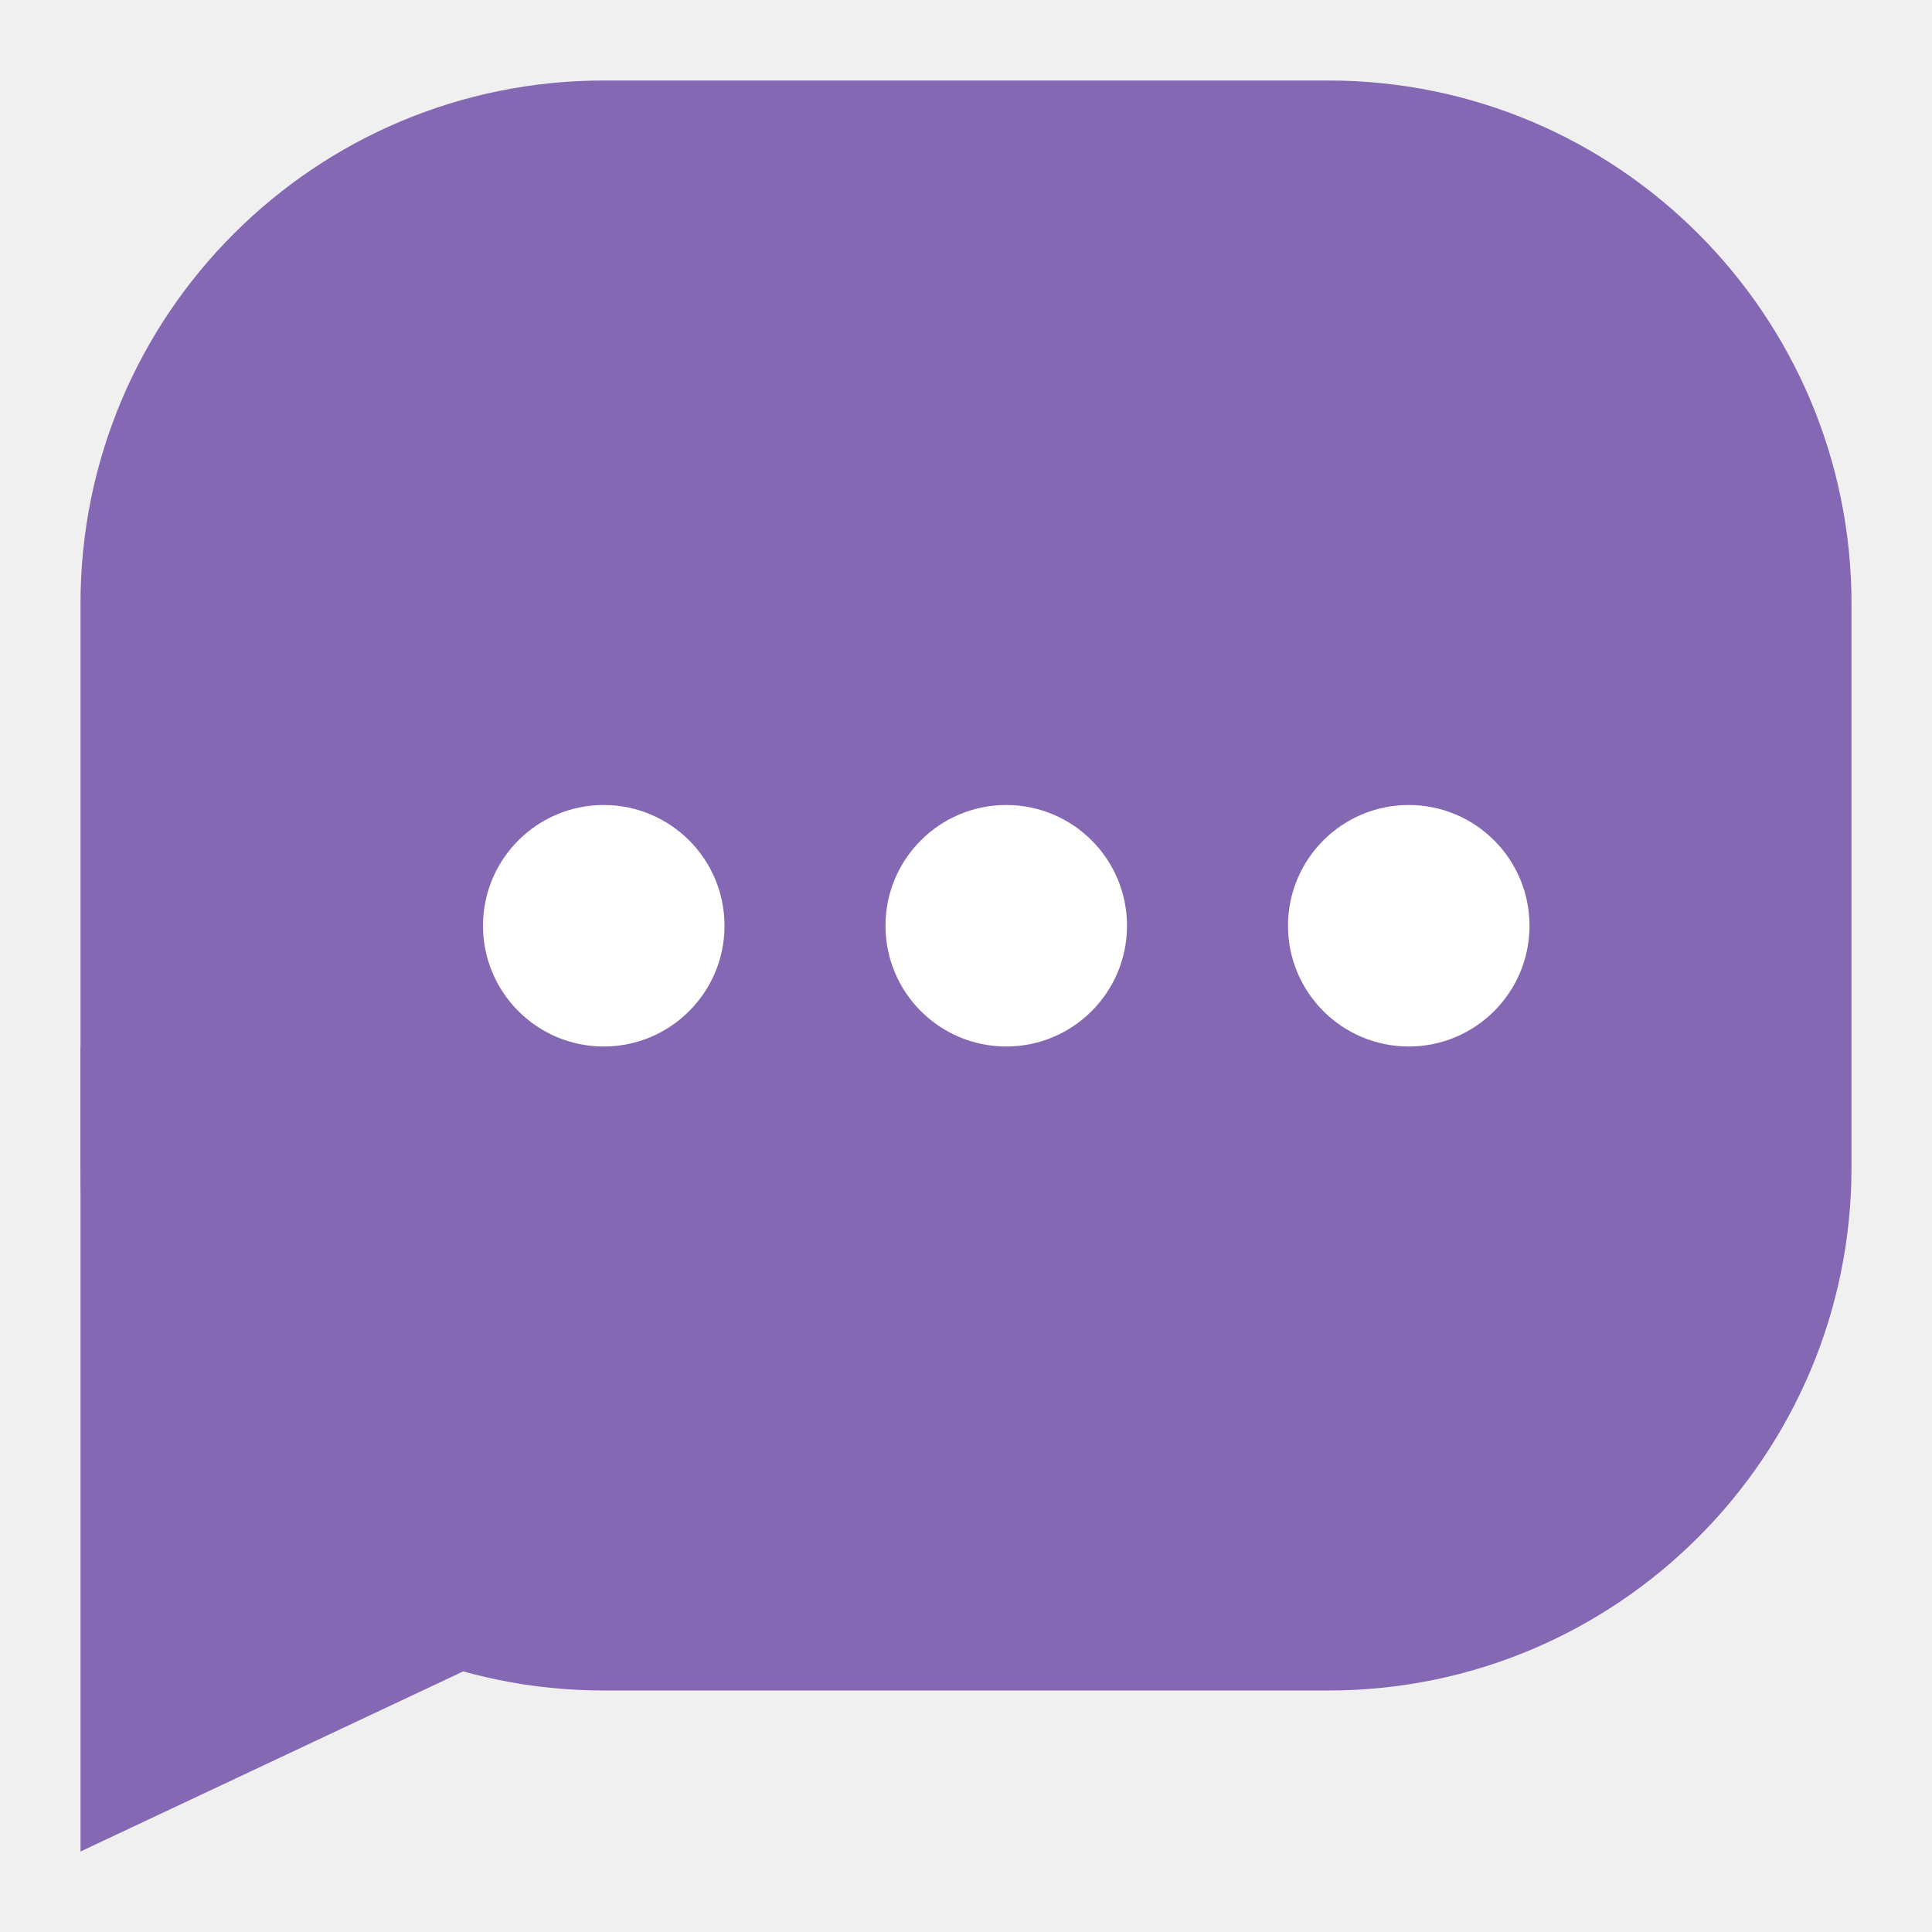
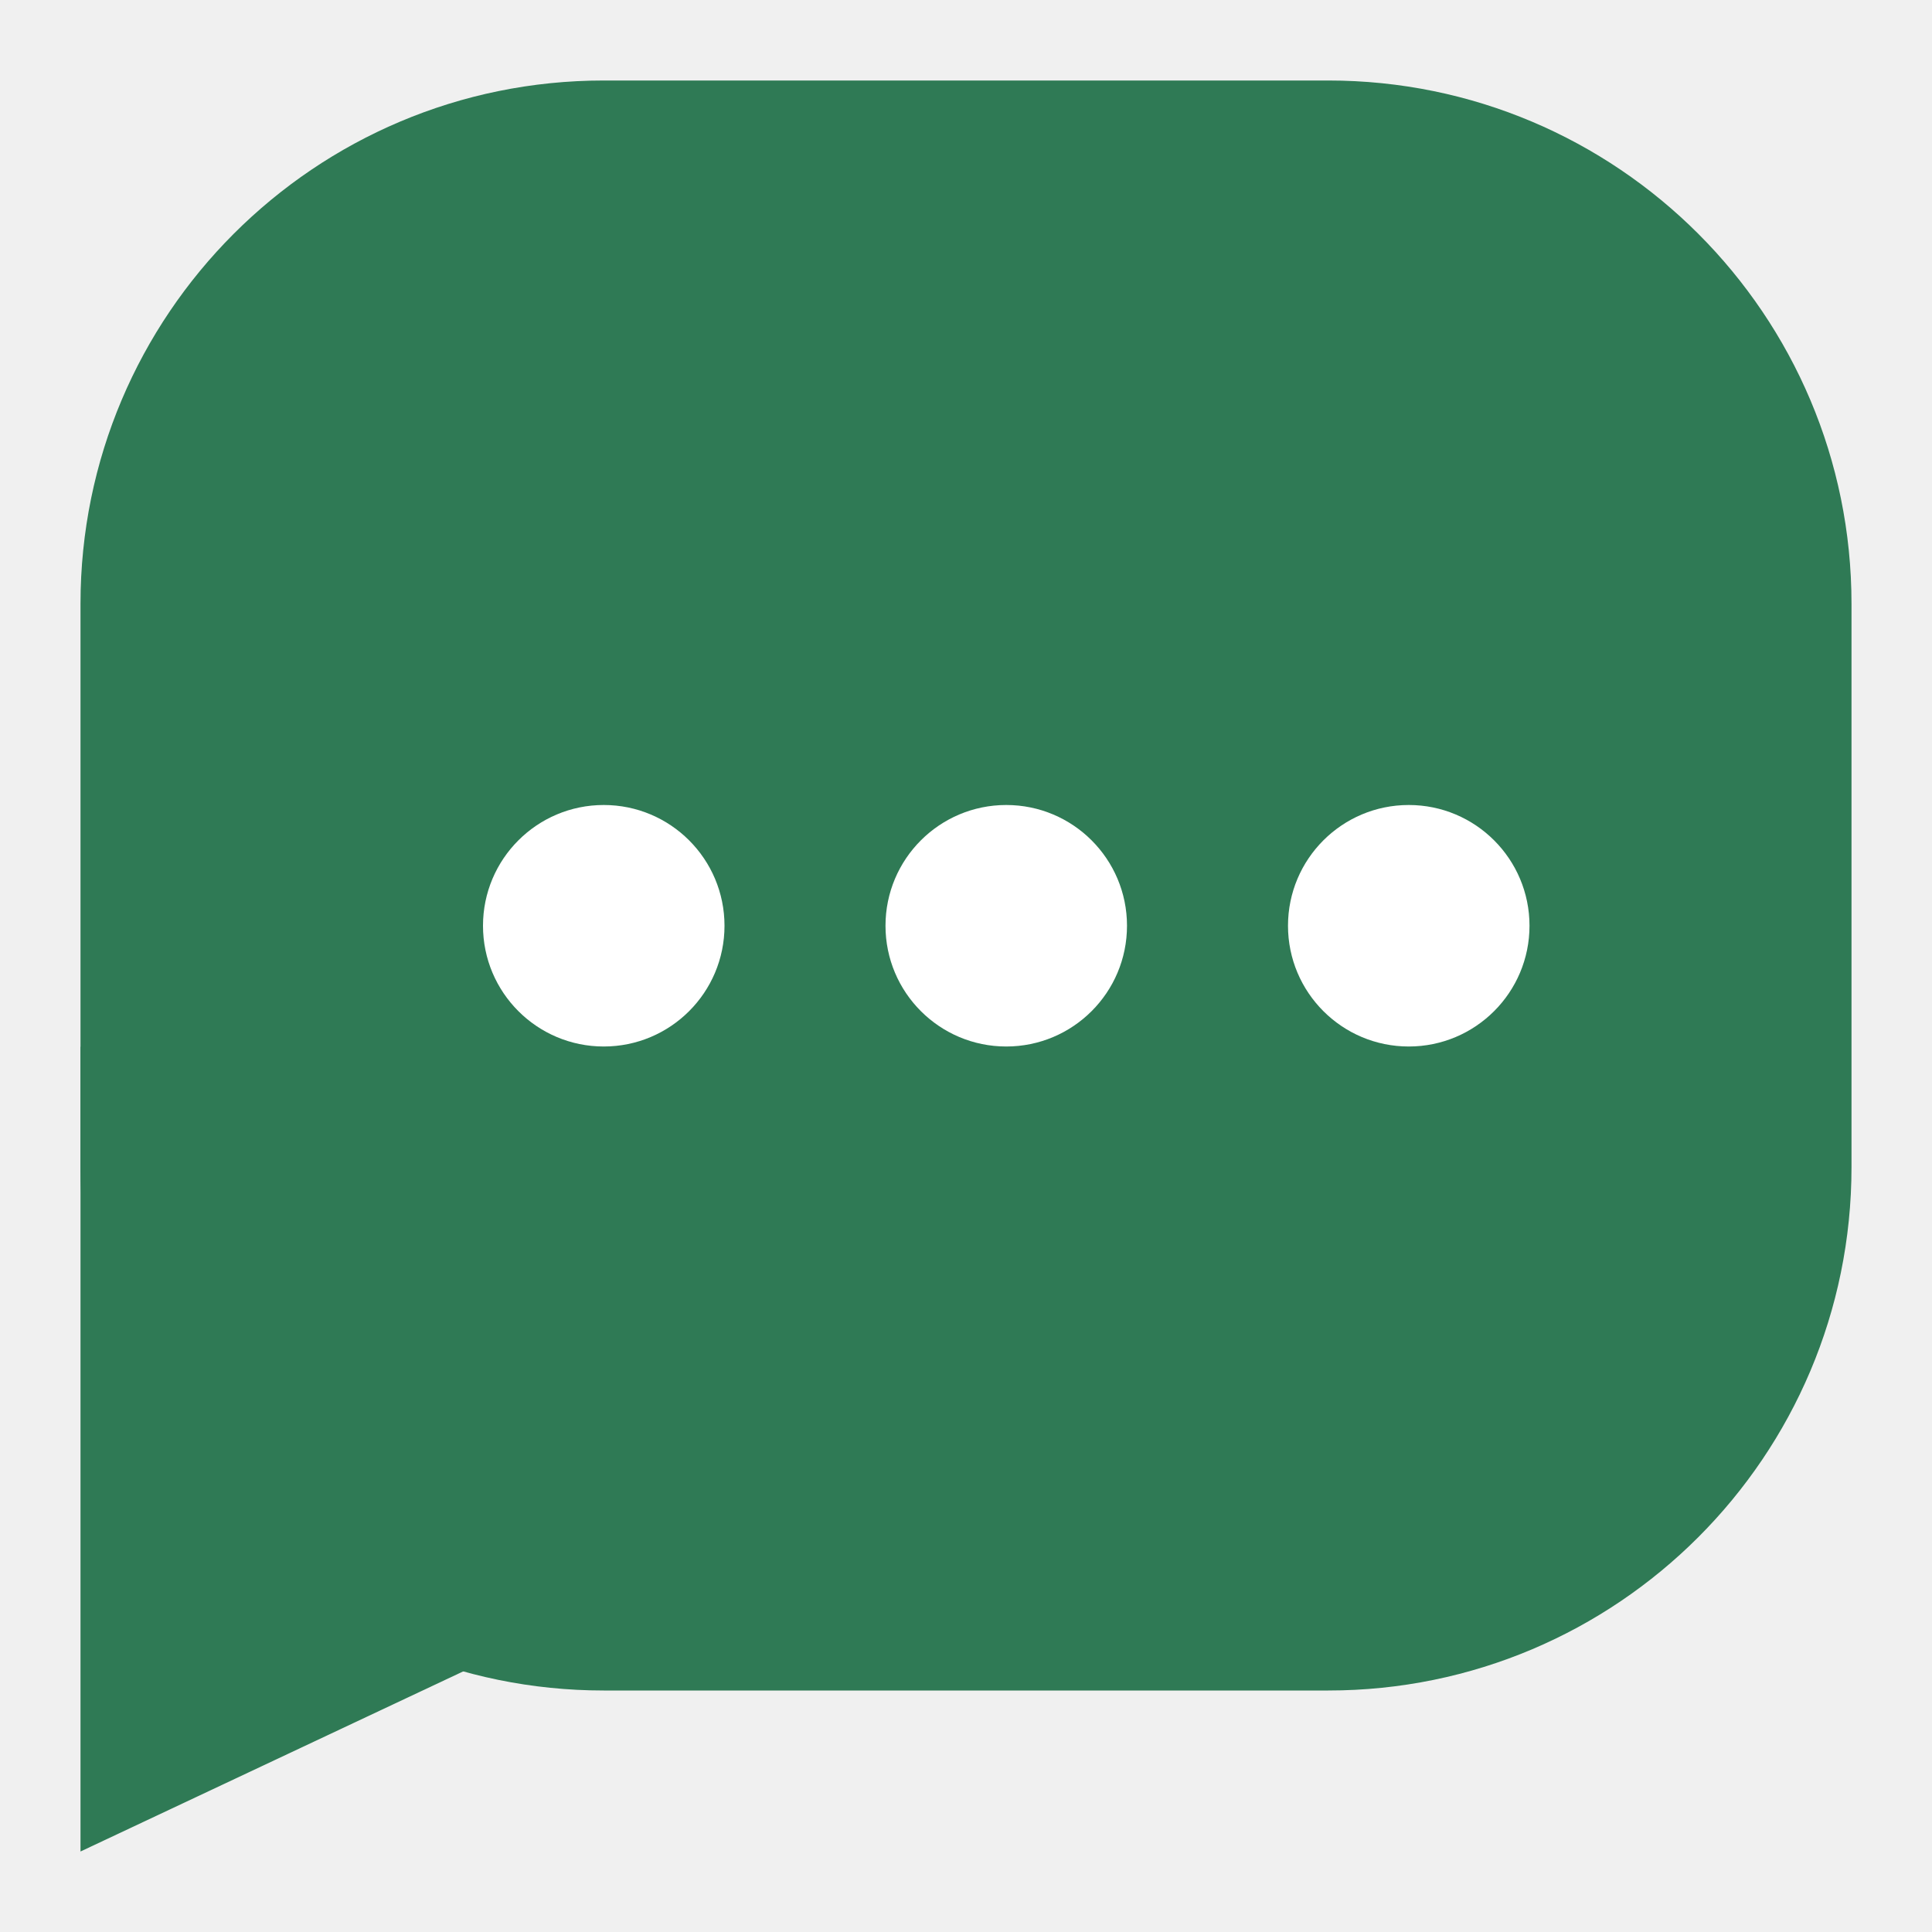
<svg xmlns="http://www.w3.org/2000/svg" viewBox="0 0 48 48">
-   <rect x="2" y="2" width="44" height="40" rx="13" fill="#8568b4" />
-   <path d="M2 26v20l17-8" fill="#8568b4" />
+   <rect x="2" y="2" width="44" height="40" rx="13" fill="#2f7a55" />
+   <path d="M2 26v20l17-8" fill="#2f7a55" />
  <circle cx="15" cy="23" r="3" fill="#fff" />
  <circle cx="25" cy="23" r="3" fill="#fff" />
  <circle cx="35" cy="23" r="3" fill="#fff" />
</svg>
